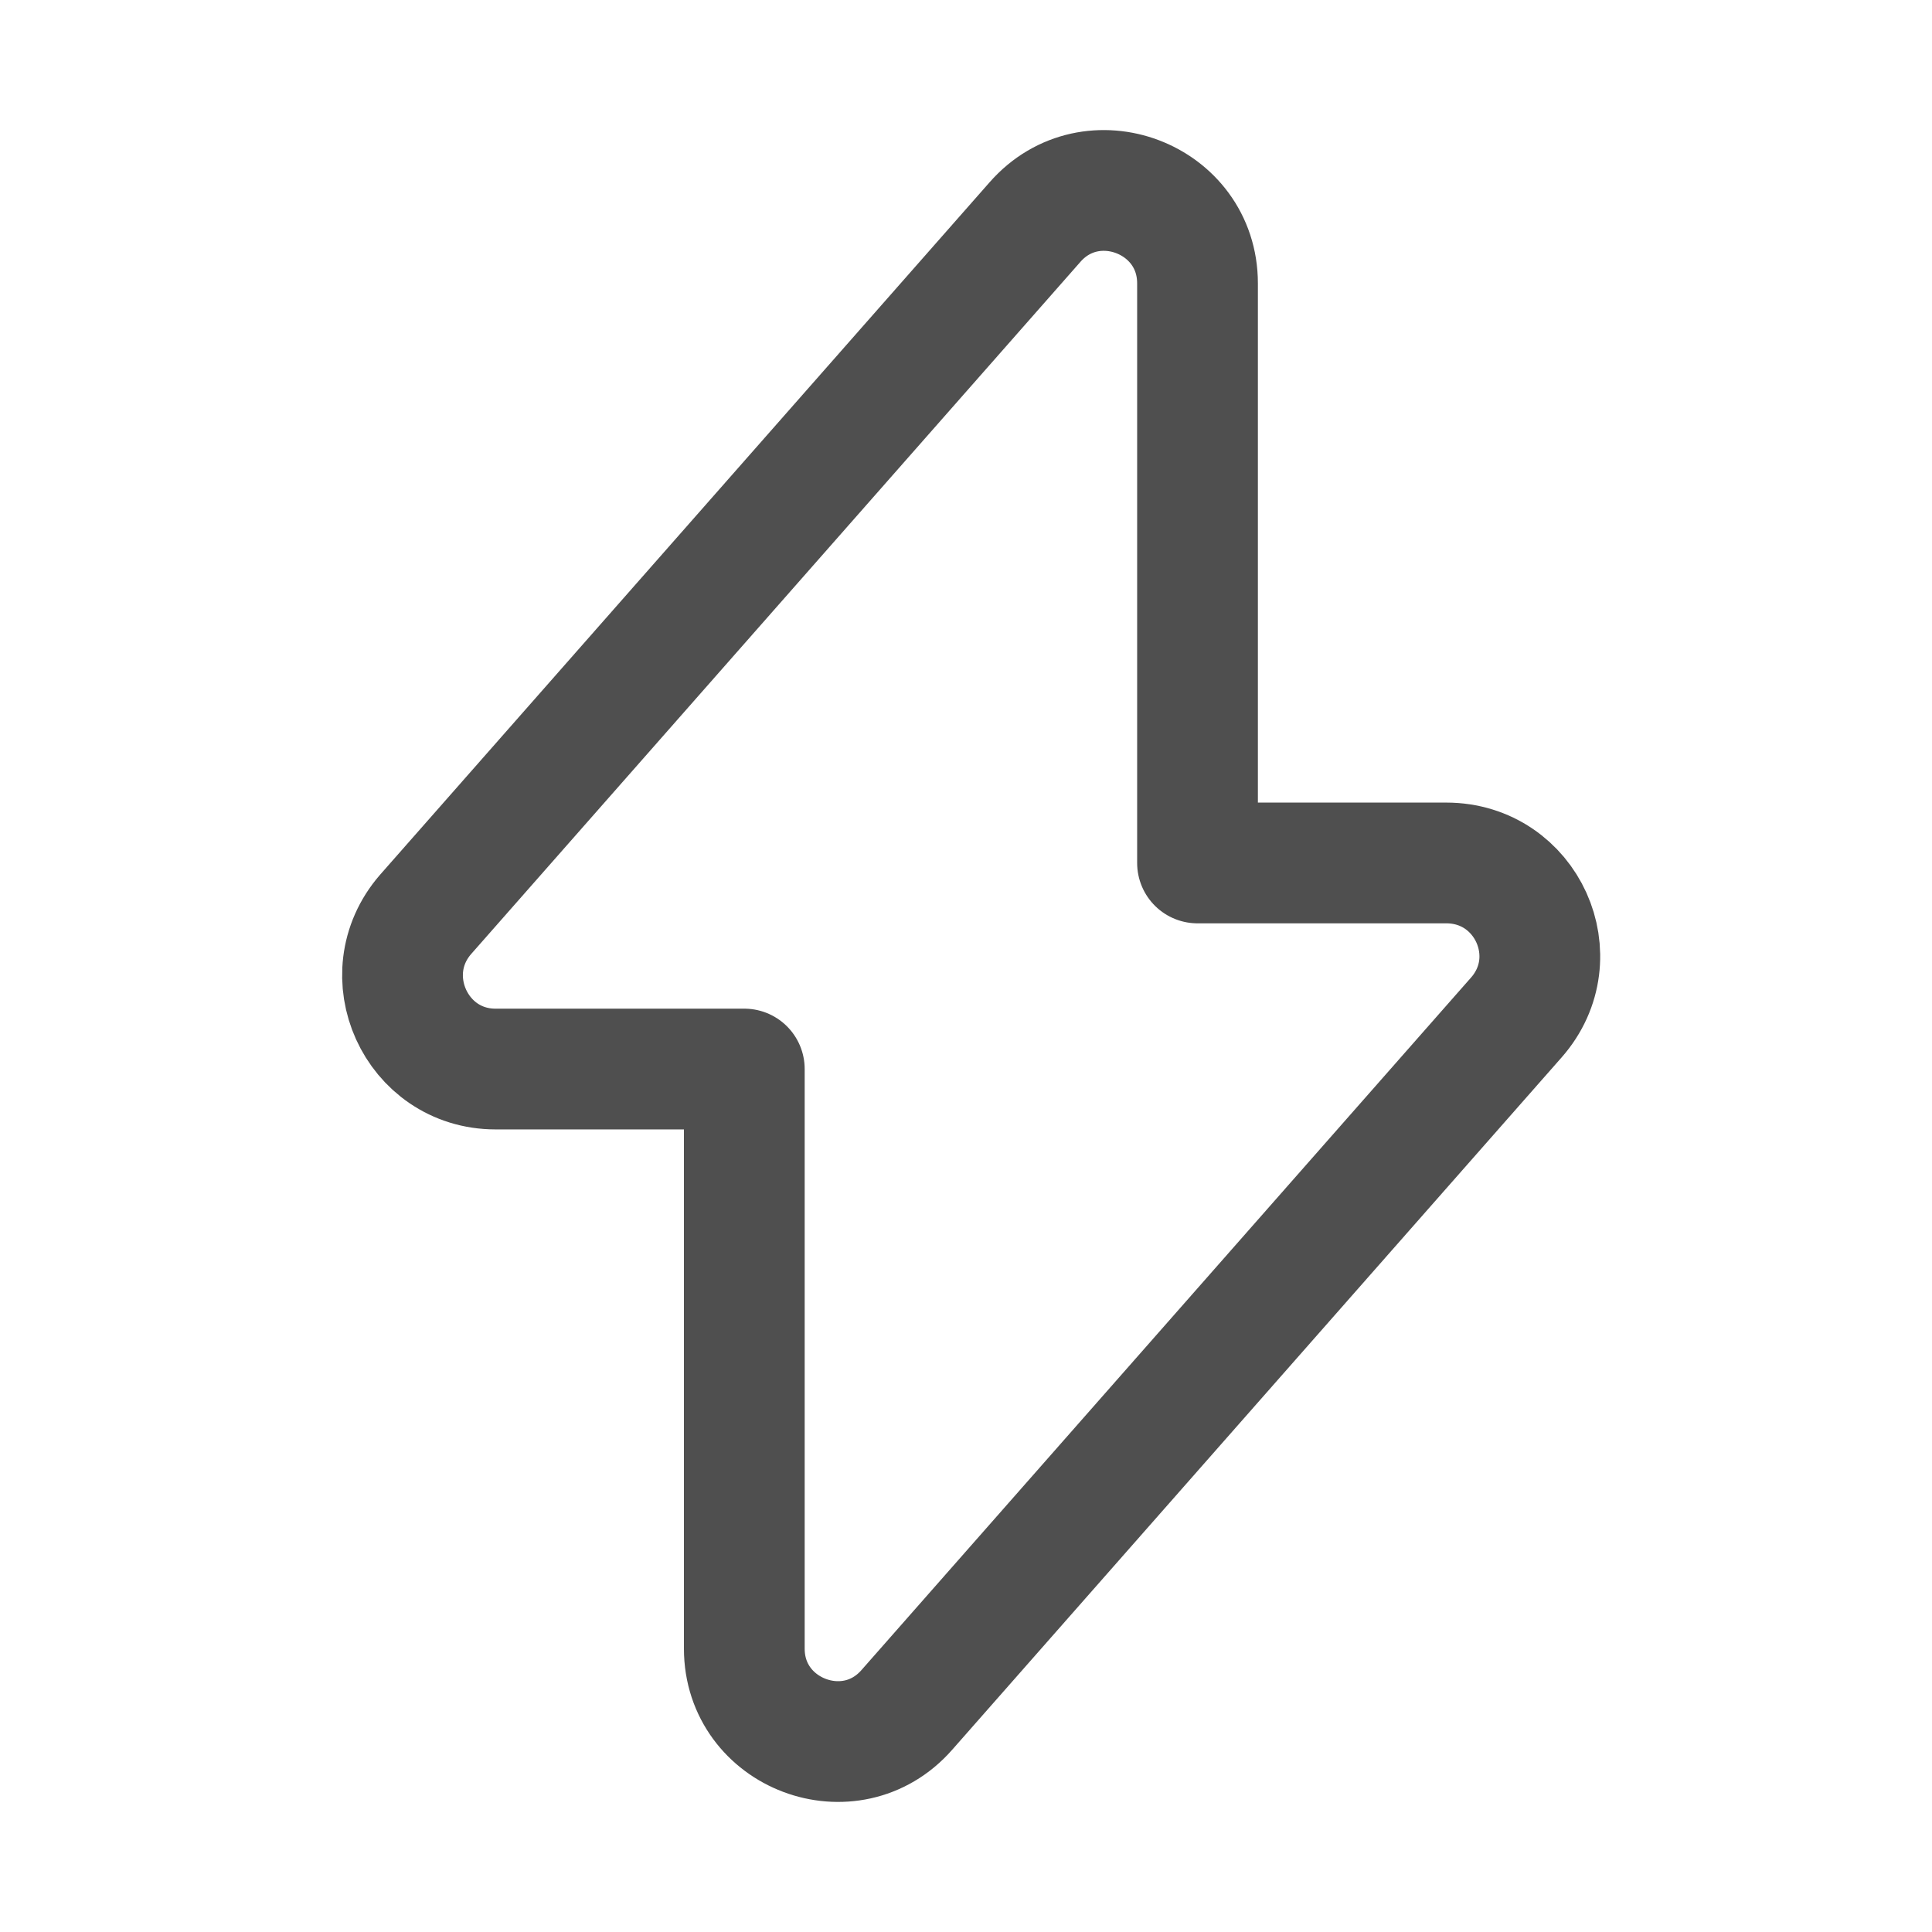
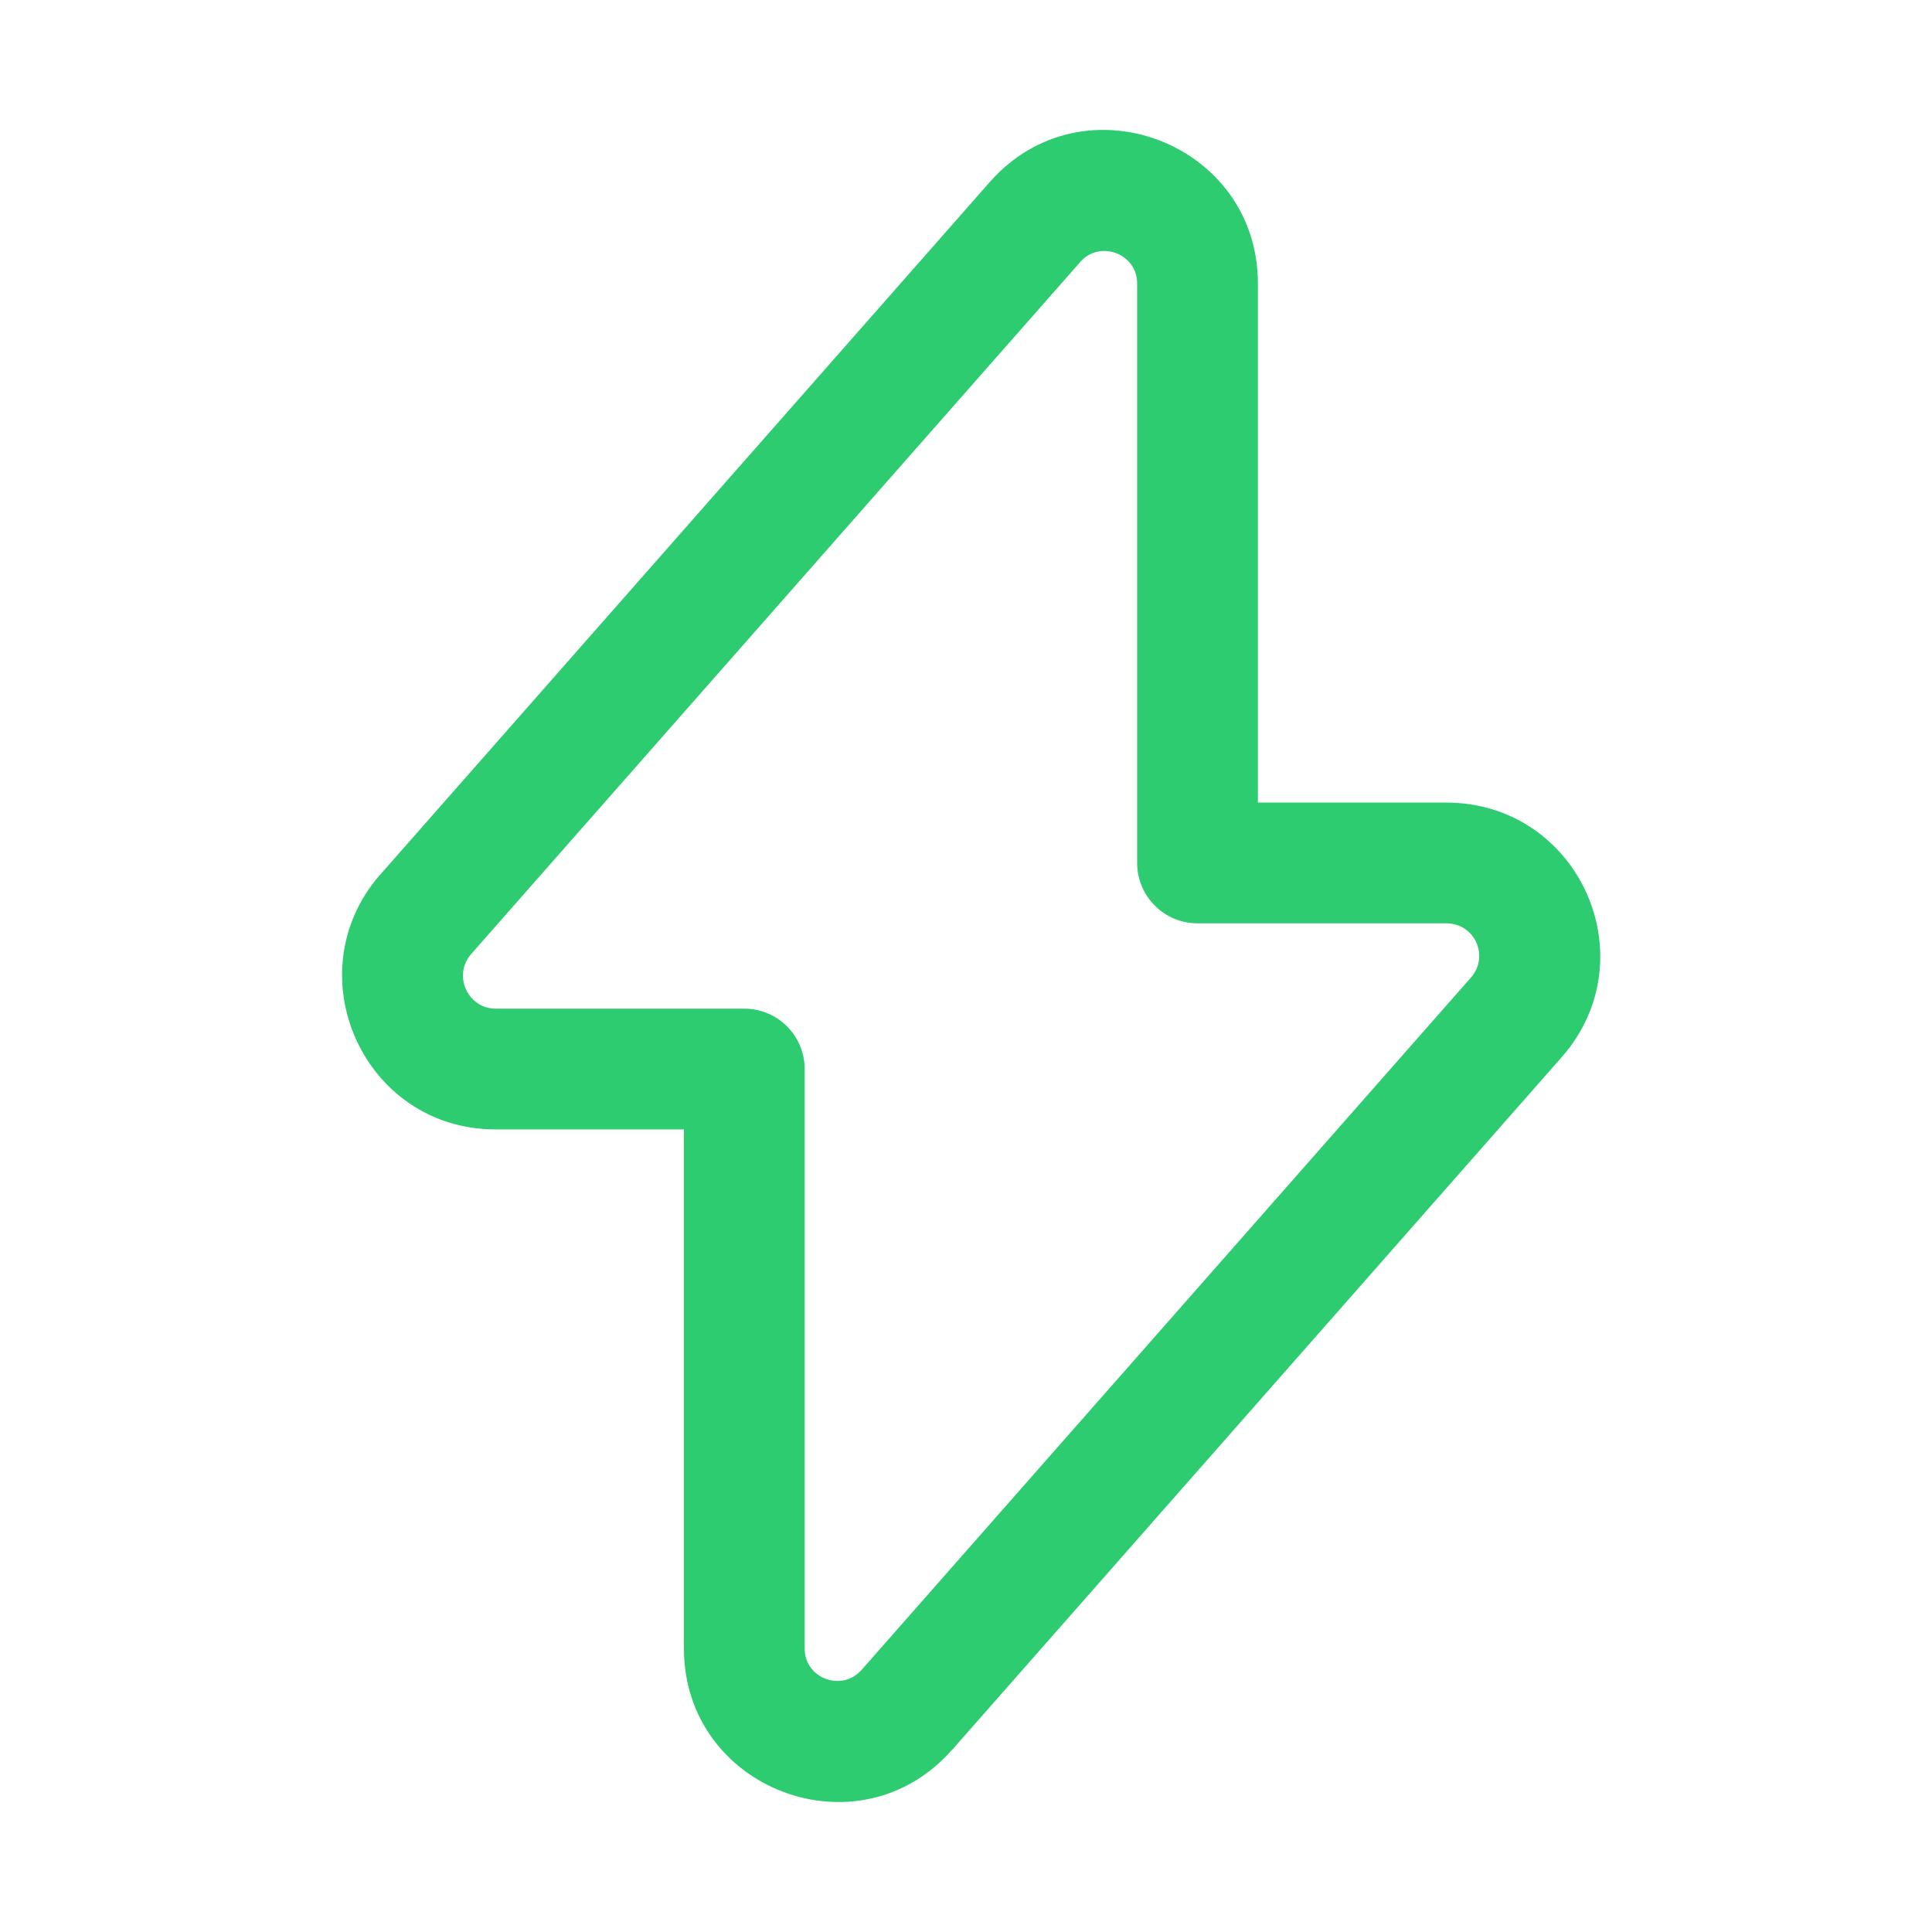
<svg xmlns="http://www.w3.org/2000/svg" width="24" height="24" viewBox="0 0 24 24" fill="none">
-   <path d="M6.156 13.28H9.246V20.48C9.246 21.54 10.566 22.04 11.266 21.24L18.836 12.64C19.496 11.89 18.966 10.72 17.966 10.72H14.876V3.52C14.876 2.46 13.556 1.96 12.856 2.76L5.286 11.36C4.636 12.11 5.166 13.28 6.156 13.28Z" stroke="#4F4F4F" stroke-width="1.5" stroke-miterlimit="10" stroke-linecap="round" stroke-linejoin="round" />
+   <path fill-rule="evenodd" clip-rule="evenodd" d="M12.293 2.264C13.452 0.943 15.626 1.772 15.626 3.52V9.97H17.966C19.609 9.97 20.486 11.899 19.398 13.135L11.829 21.736L11.828 21.735C10.669 23.056 8.496 22.228 8.496 20.48V14.03H6.156C4.516 14.03 3.653 12.099 4.719 10.868L4.723 10.865L12.293 2.264ZM14.126 3.52C14.126 3.149 13.661 2.978 13.42 3.253L13.419 3.255L5.849 11.856C5.621 12.126 5.818 12.53 6.156 12.53H9.246C9.66 12.53 9.996 12.866 9.996 13.28V20.48C9.996 20.851 10.46 21.021 10.701 20.745L10.703 20.744L18.272 12.144C18.504 11.88 18.322 11.47 17.966 11.47H14.876C14.462 11.47 14.126 11.134 14.126 10.72V3.52Z" fill="#2ECC71" />
</svg>
